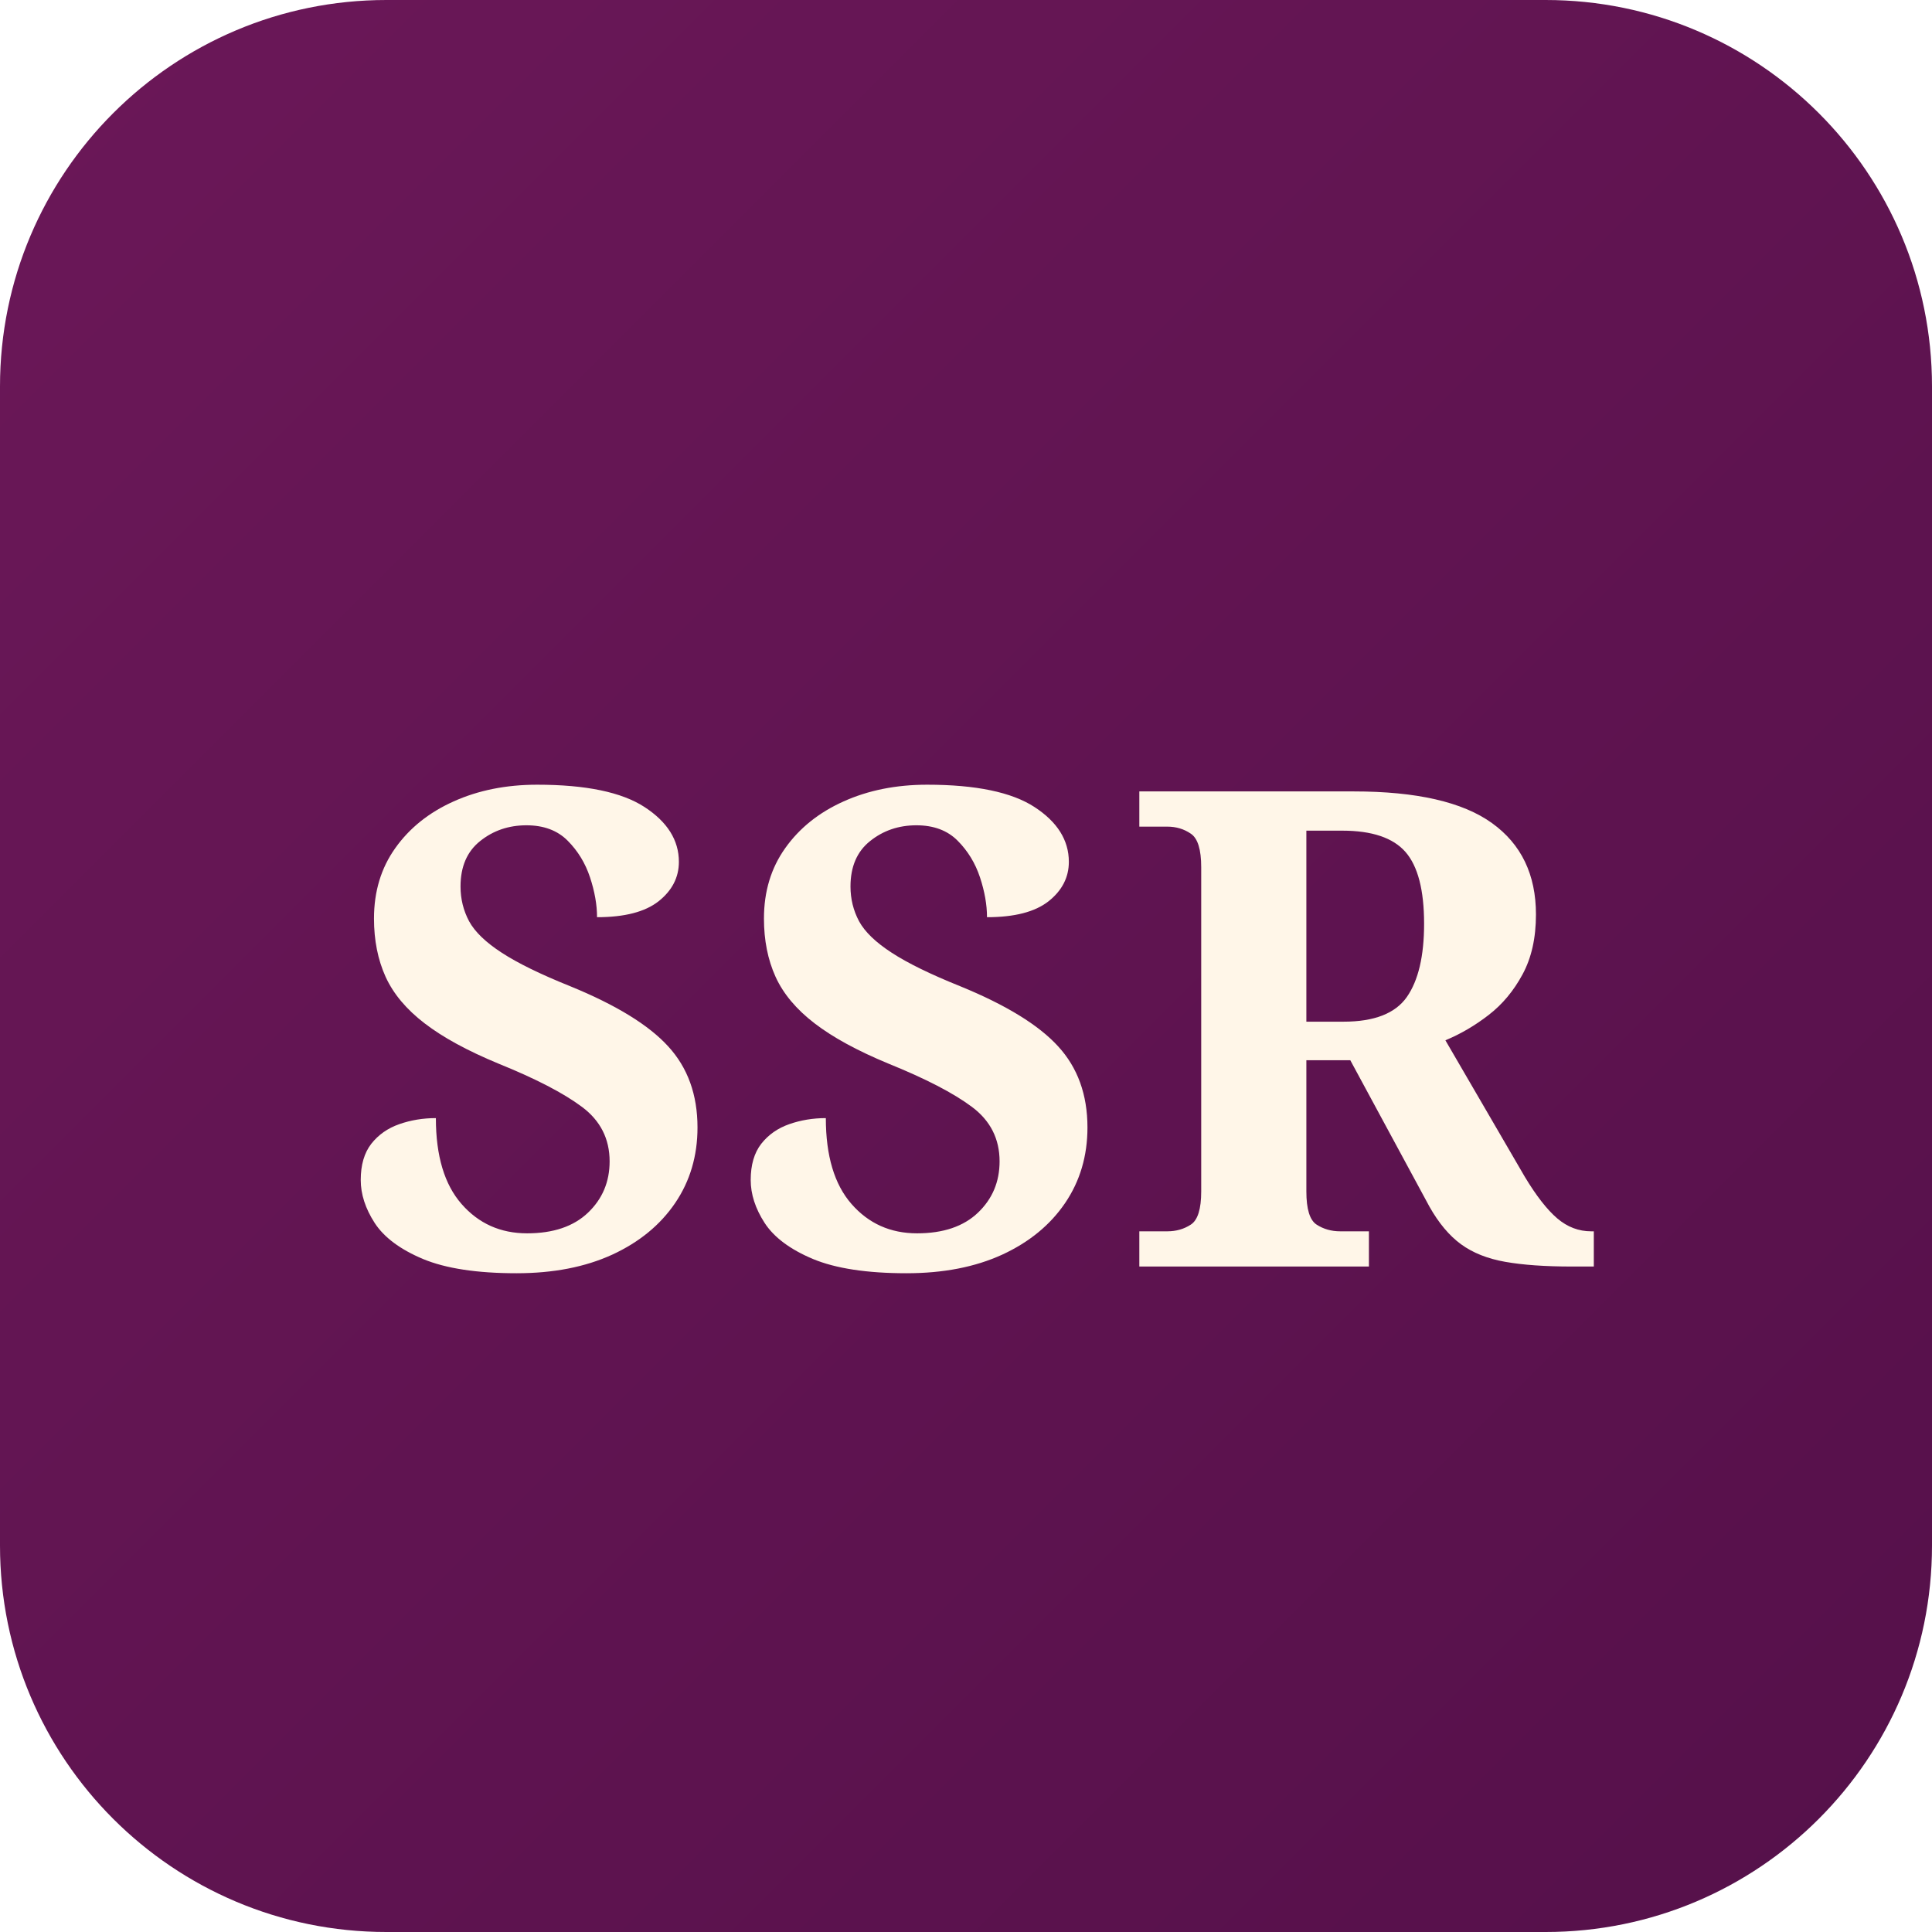
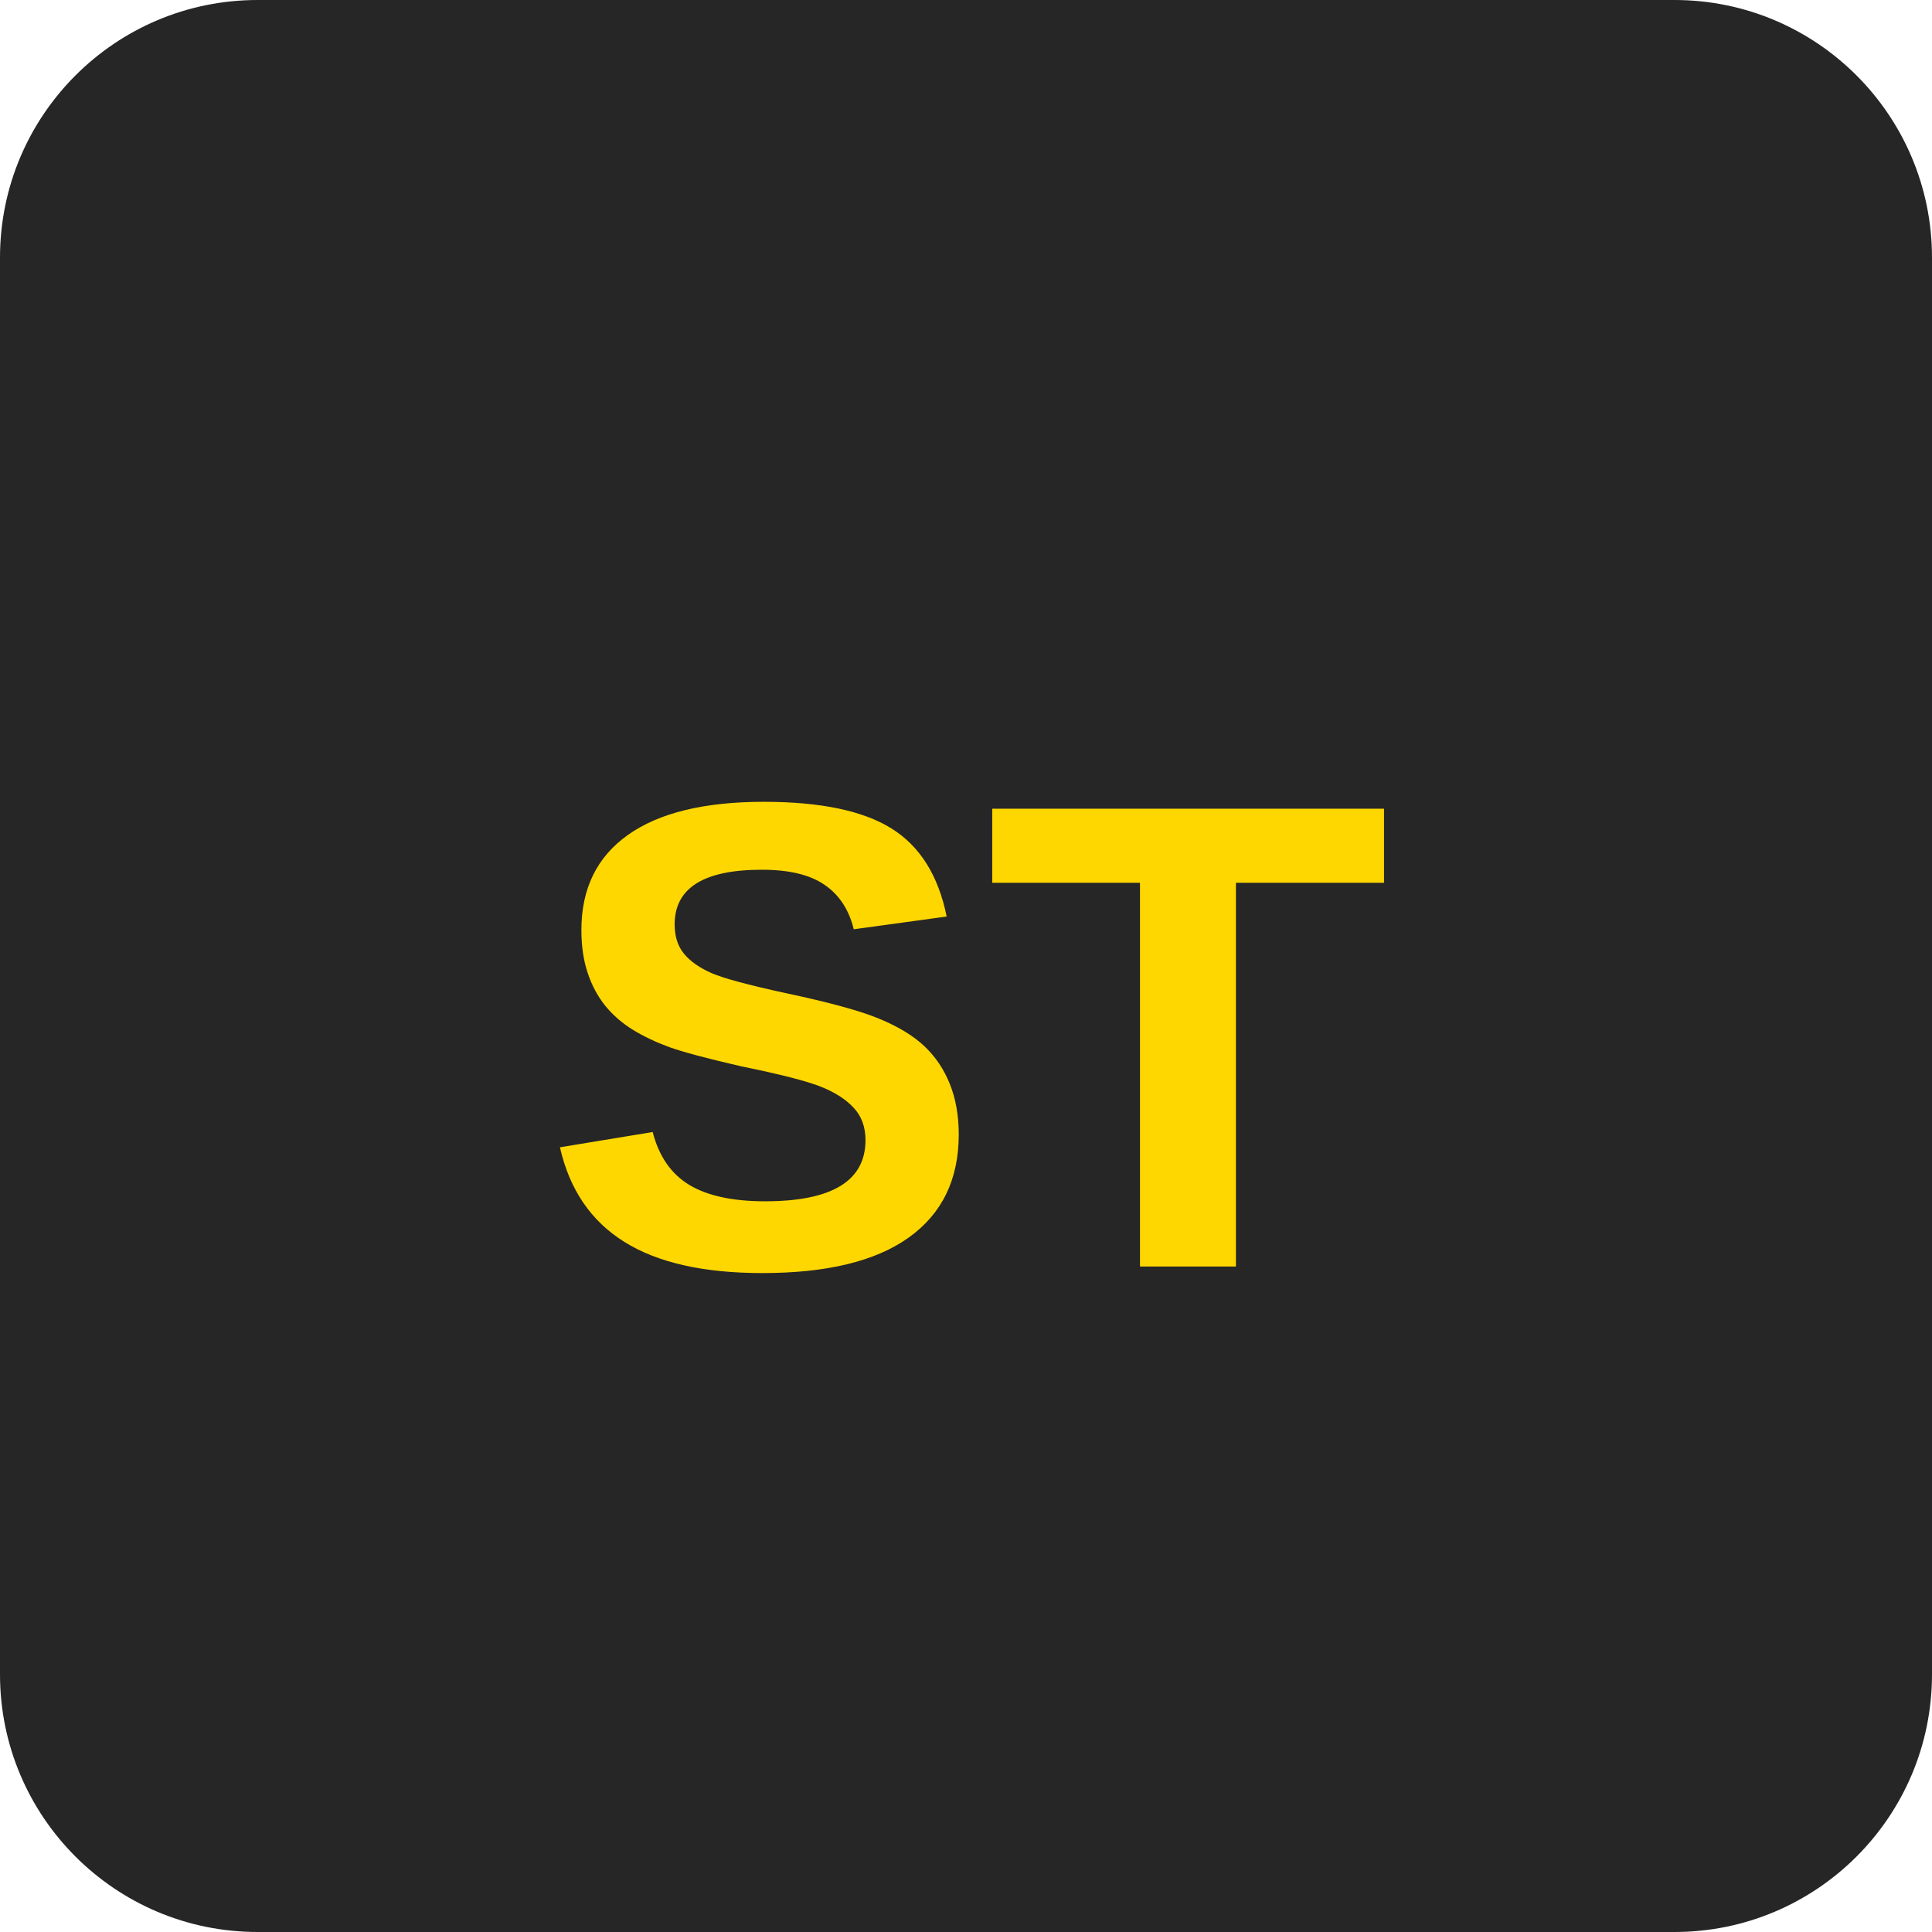
<svg xmlns="http://www.w3.org/2000/svg" viewBox="0 0 180 180">
-   <defs>
-     <linearGradient id="g" x1="0%" y1="0%" x2="100%" y2="100%">
-       <stop offset="0%" stop-color="#6B1858" />
-       <stop offset="100%" stop-color="#55104A" />
-     </linearGradient>
-   </defs>
-   <rect width="180" height="180" rx="36" fill="url(#g)" />
-   <text x="90" y="118" text-anchor="middle" font-family="Georgia, serif" font-size="62" font-weight="700" fill="#FFF6E8">
-     SSR
+   <rect width="180" height="180" rx="24" fill="#262626" />
+   <text x="90" y="118" text-anchor="middle" font-family="Montserrat, Arial, sans-serif" font-size="62" font-weight="800" fill="#FFD700">
+     ST
  </text>
</svg>
